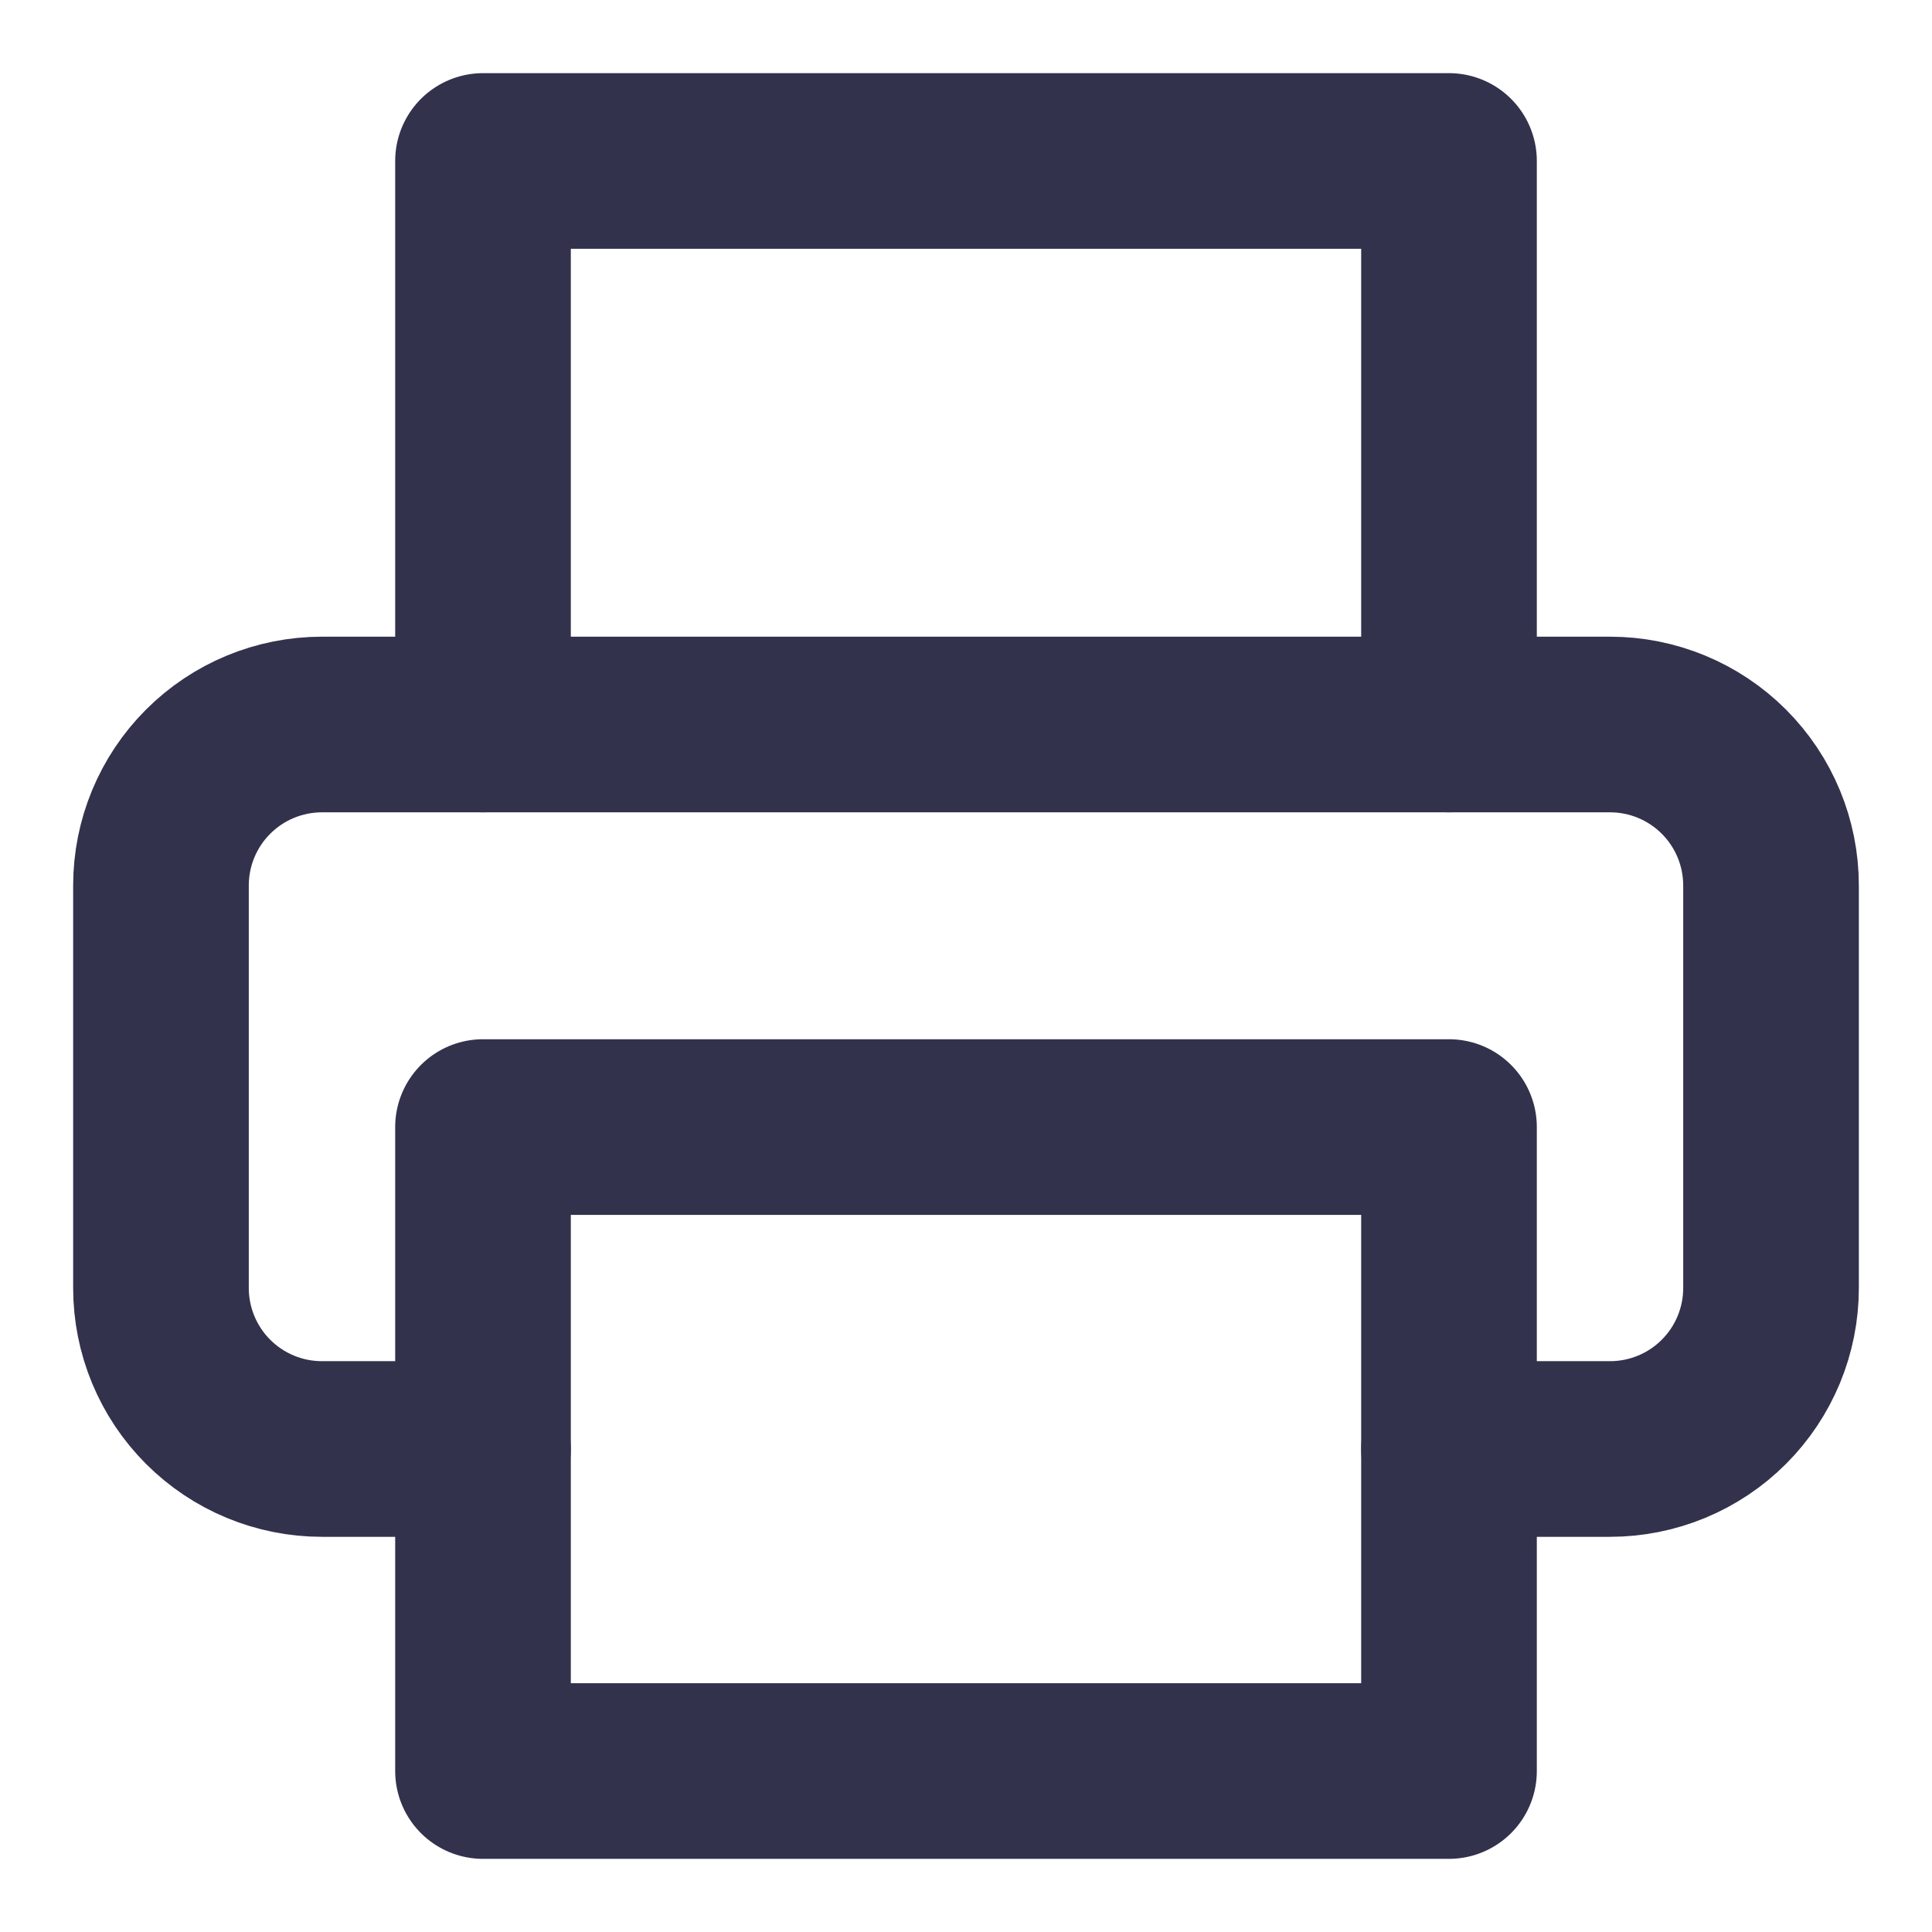
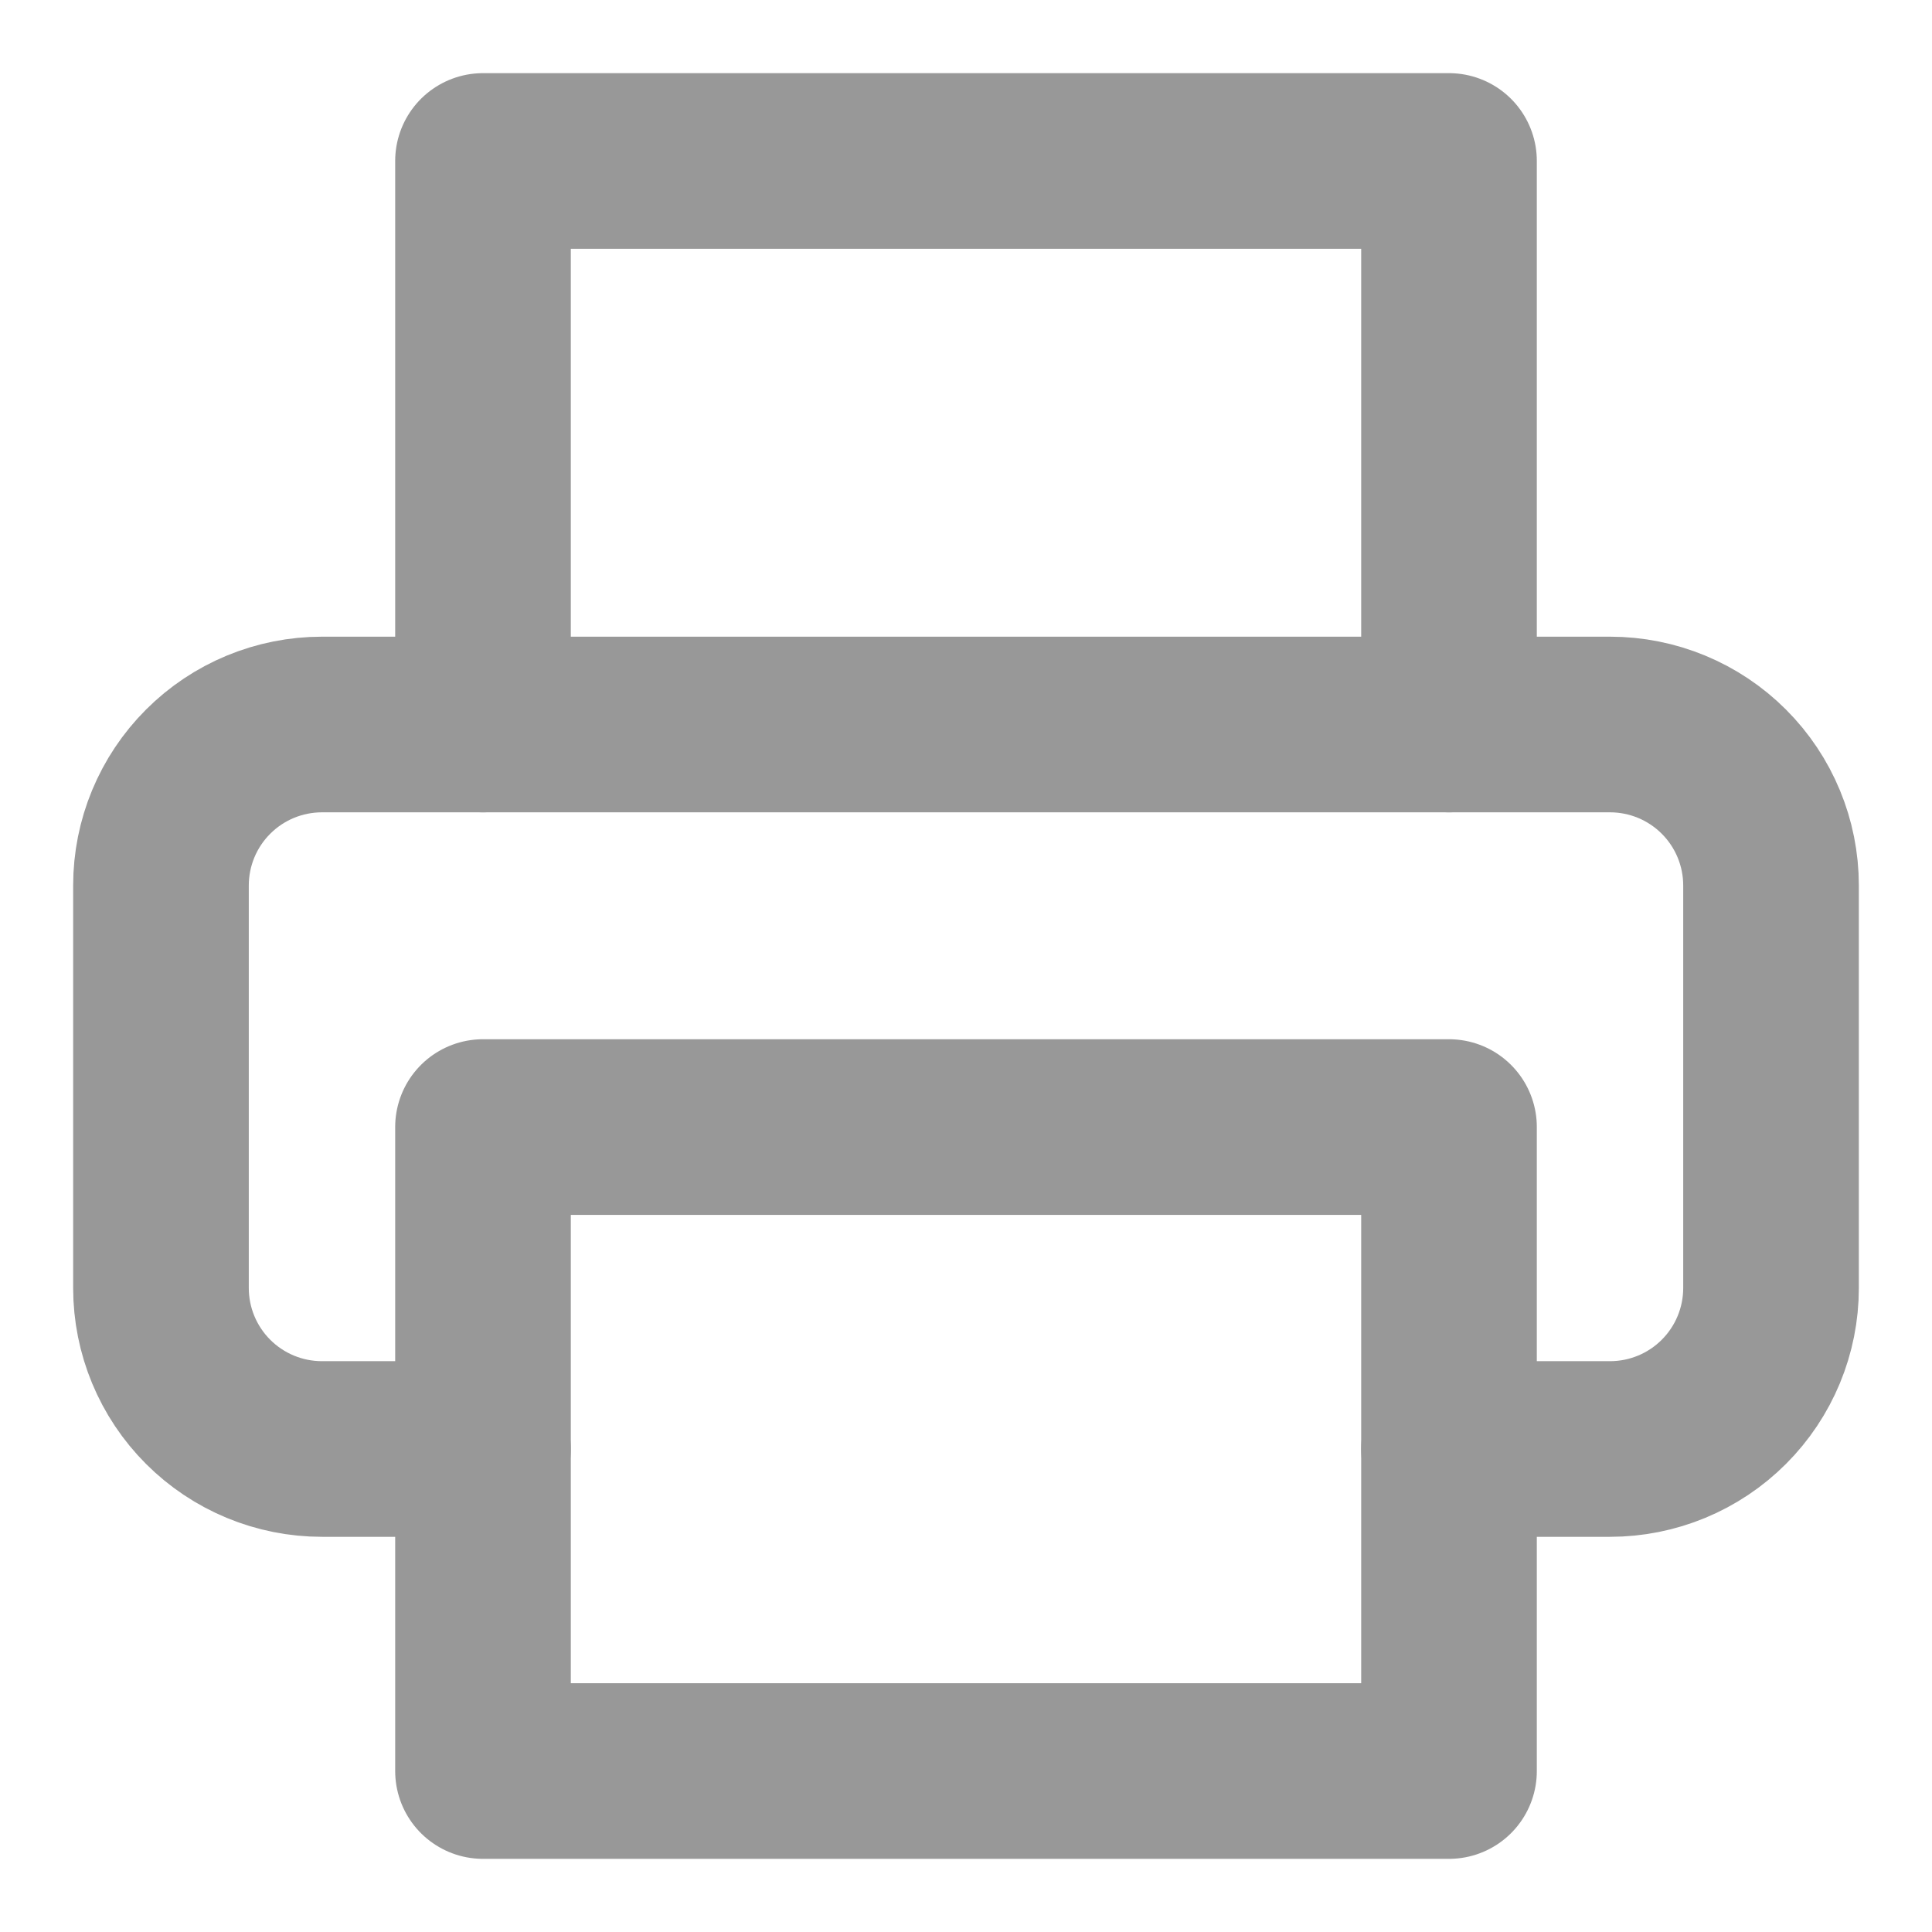
<svg xmlns="http://www.w3.org/2000/svg" width="22" height="22" viewBox="0 0 22 22" fill="none">
-   <path d="M5.5 8.25V1.833H16.5V8.25" stroke="#32324D" stroke-width="2" stroke-linecap="round" stroke-linejoin="round" />
-   <path d="M5.5 16.5H3.667C3.18 16.5 2.714 16.307 2.37 15.963C2.026 15.619 1.833 15.153 1.833 14.667V10.083C1.833 9.597 2.026 9.131 2.37 8.787C2.714 8.443 3.18 8.25 3.667 8.25H18.333C18.82 8.25 19.286 8.443 19.63 8.787C19.974 9.131 20.167 9.597 20.167 10.083V14.667C20.167 15.153 19.974 15.619 19.63 15.963C19.286 16.307 18.82 16.5 18.333 16.5H16.5" stroke="#32324D" stroke-width="2" stroke-linecap="round" stroke-linejoin="round" />
-   <path d="M16.5 12.834H5.5V20.167H16.5V12.834Z" stroke="#32324D" stroke-width="2" stroke-linecap="round" stroke-linejoin="round" />
+   <path d="M5.5 8.25V1.833H16.5V8.25" stroke="#989898" stroke-width="2" stroke-linecap="round" stroke-linejoin="round" />
+   <path d="M5.5 16.5H3.667C3.18 16.5 2.714 16.307 2.37 15.963C2.026 15.619 1.833 15.153 1.833 14.667V10.083C1.833 9.597 2.026 9.131 2.37 8.787C2.714 8.443 3.18 8.25 3.667 8.25H18.333C18.82 8.25 19.286 8.443 19.63 8.787C19.974 9.131 20.167 9.597 20.167 10.083V14.667C20.167 15.153 19.974 15.619 19.63 15.963C19.286 16.307 18.82 16.5 18.333 16.5H16.5" stroke="#989898" stroke-width="2" stroke-linecap="round" stroke-linejoin="round" />
+   <path d="M16.5 12.834H5.5V20.167H16.5V12.834Z" stroke="#989898" stroke-width="2" stroke-linecap="round" stroke-linejoin="round" />
</svg>
